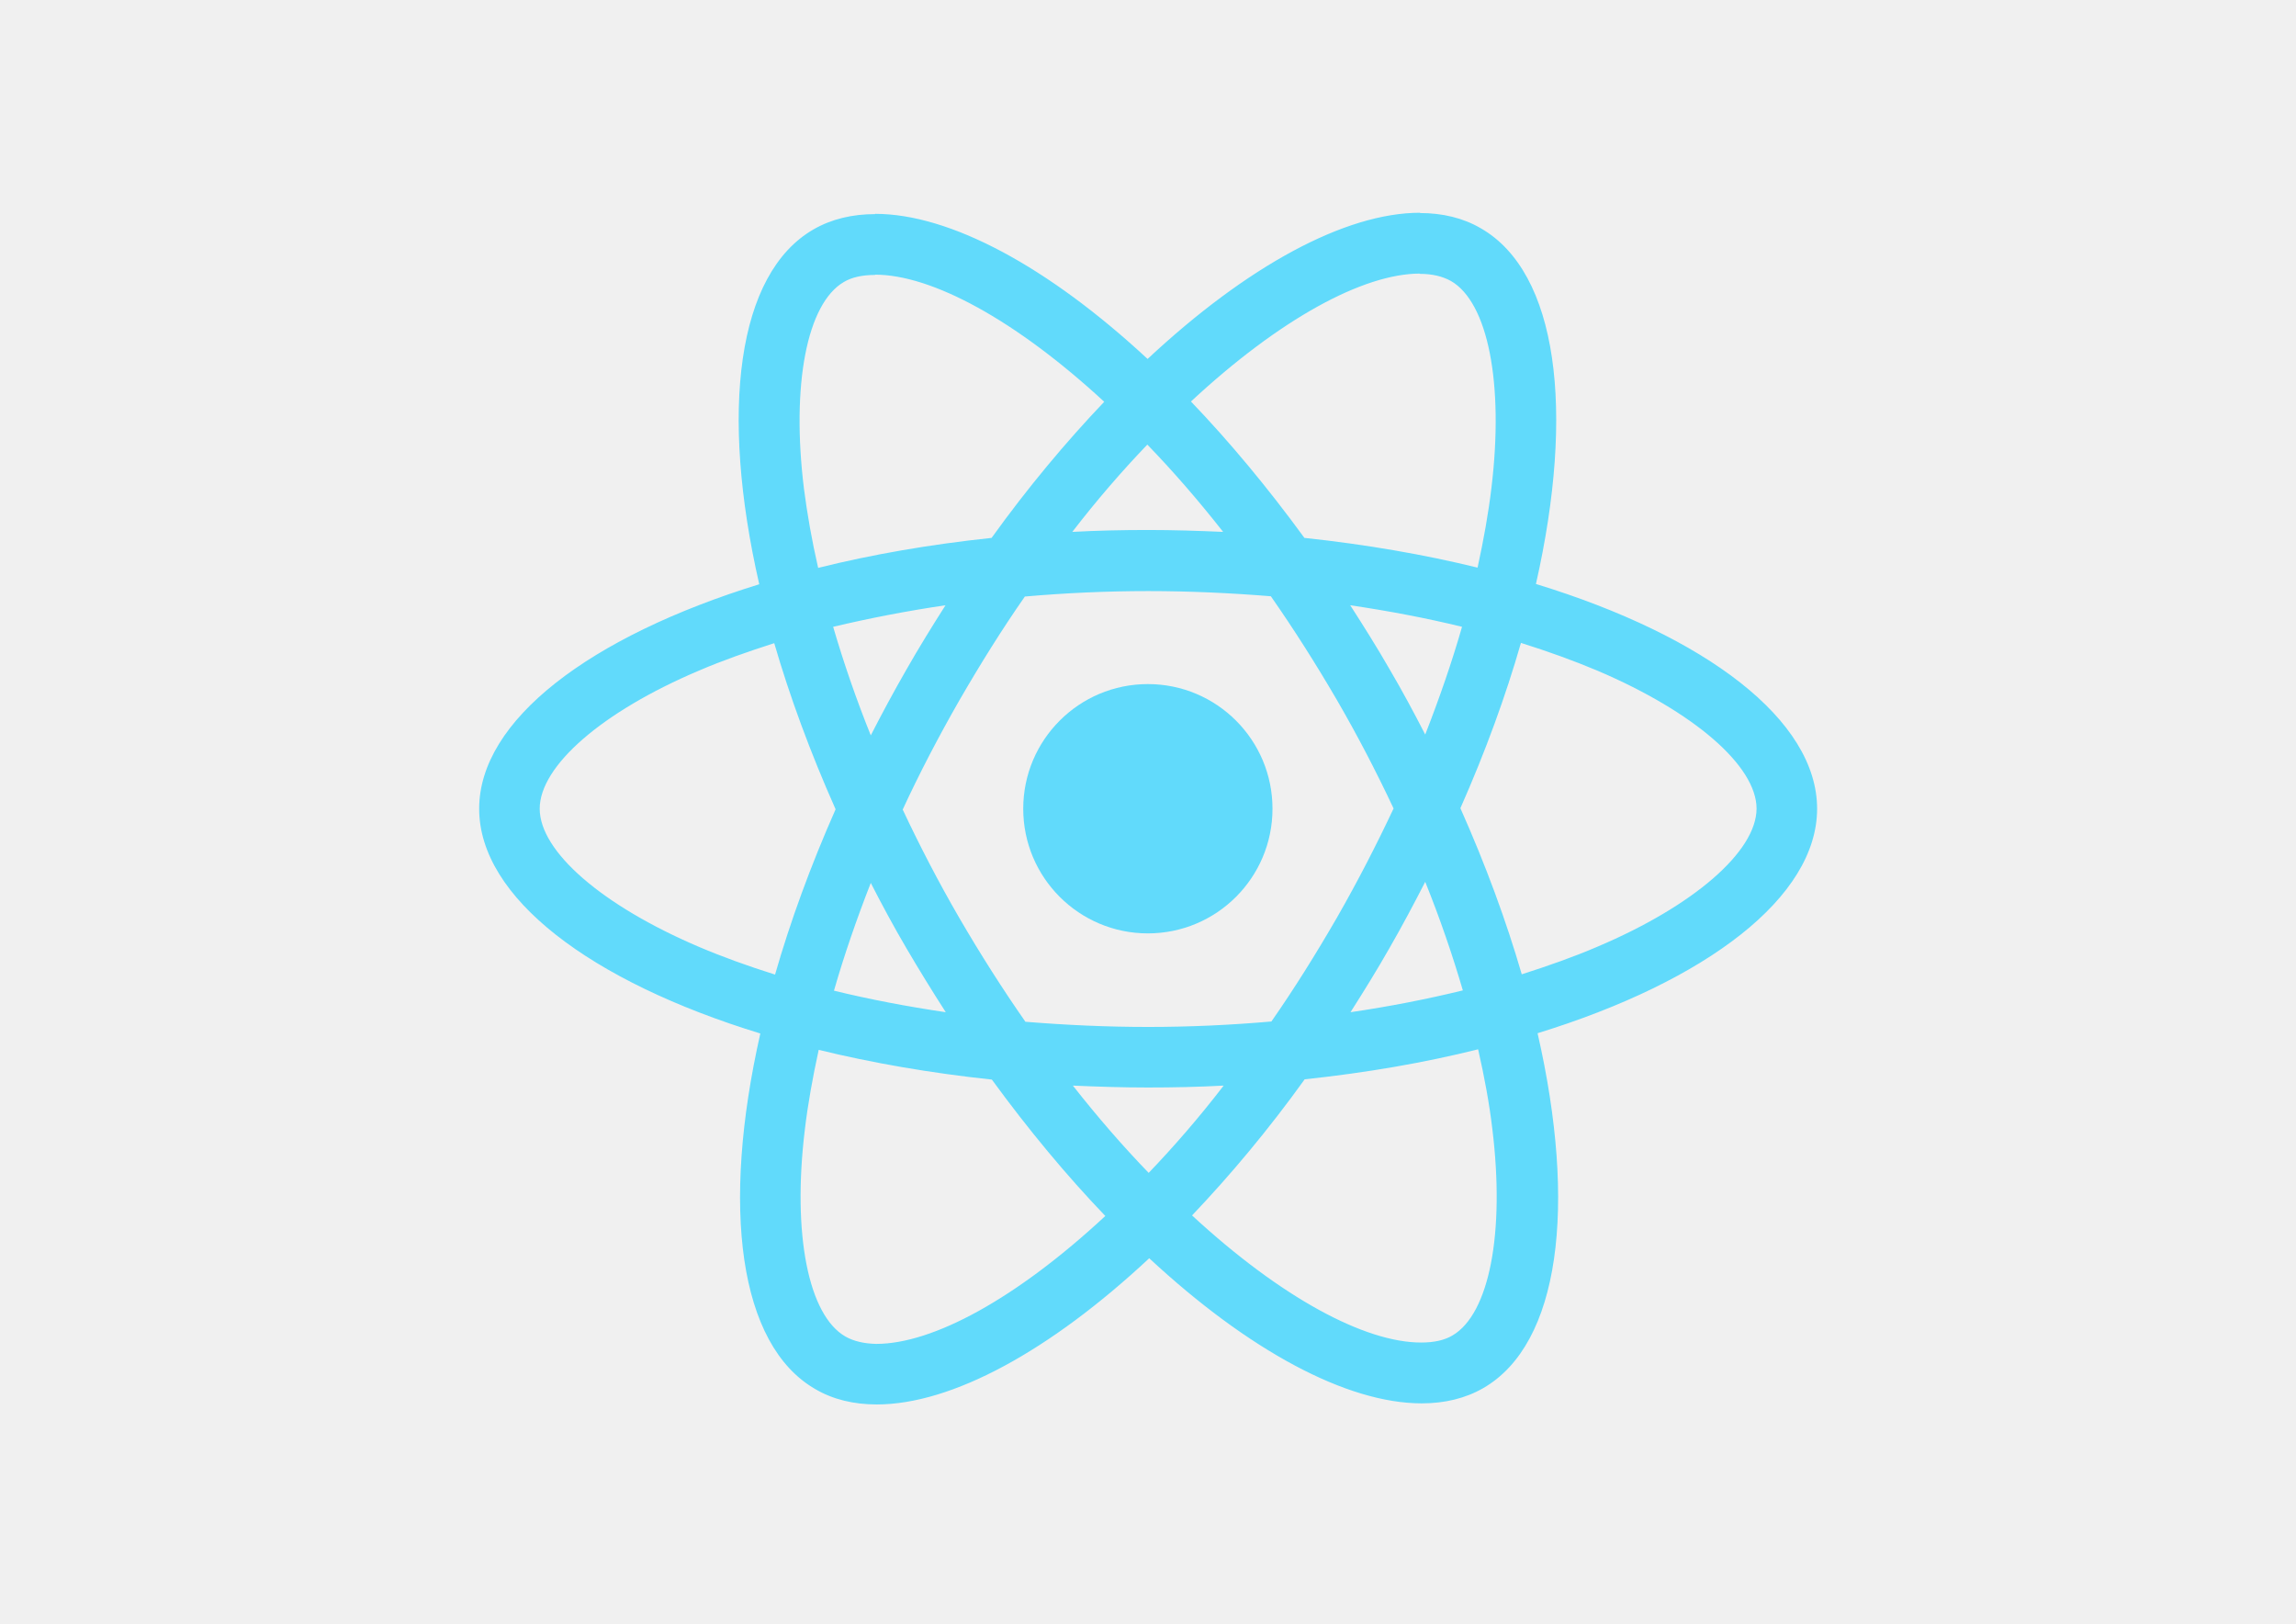
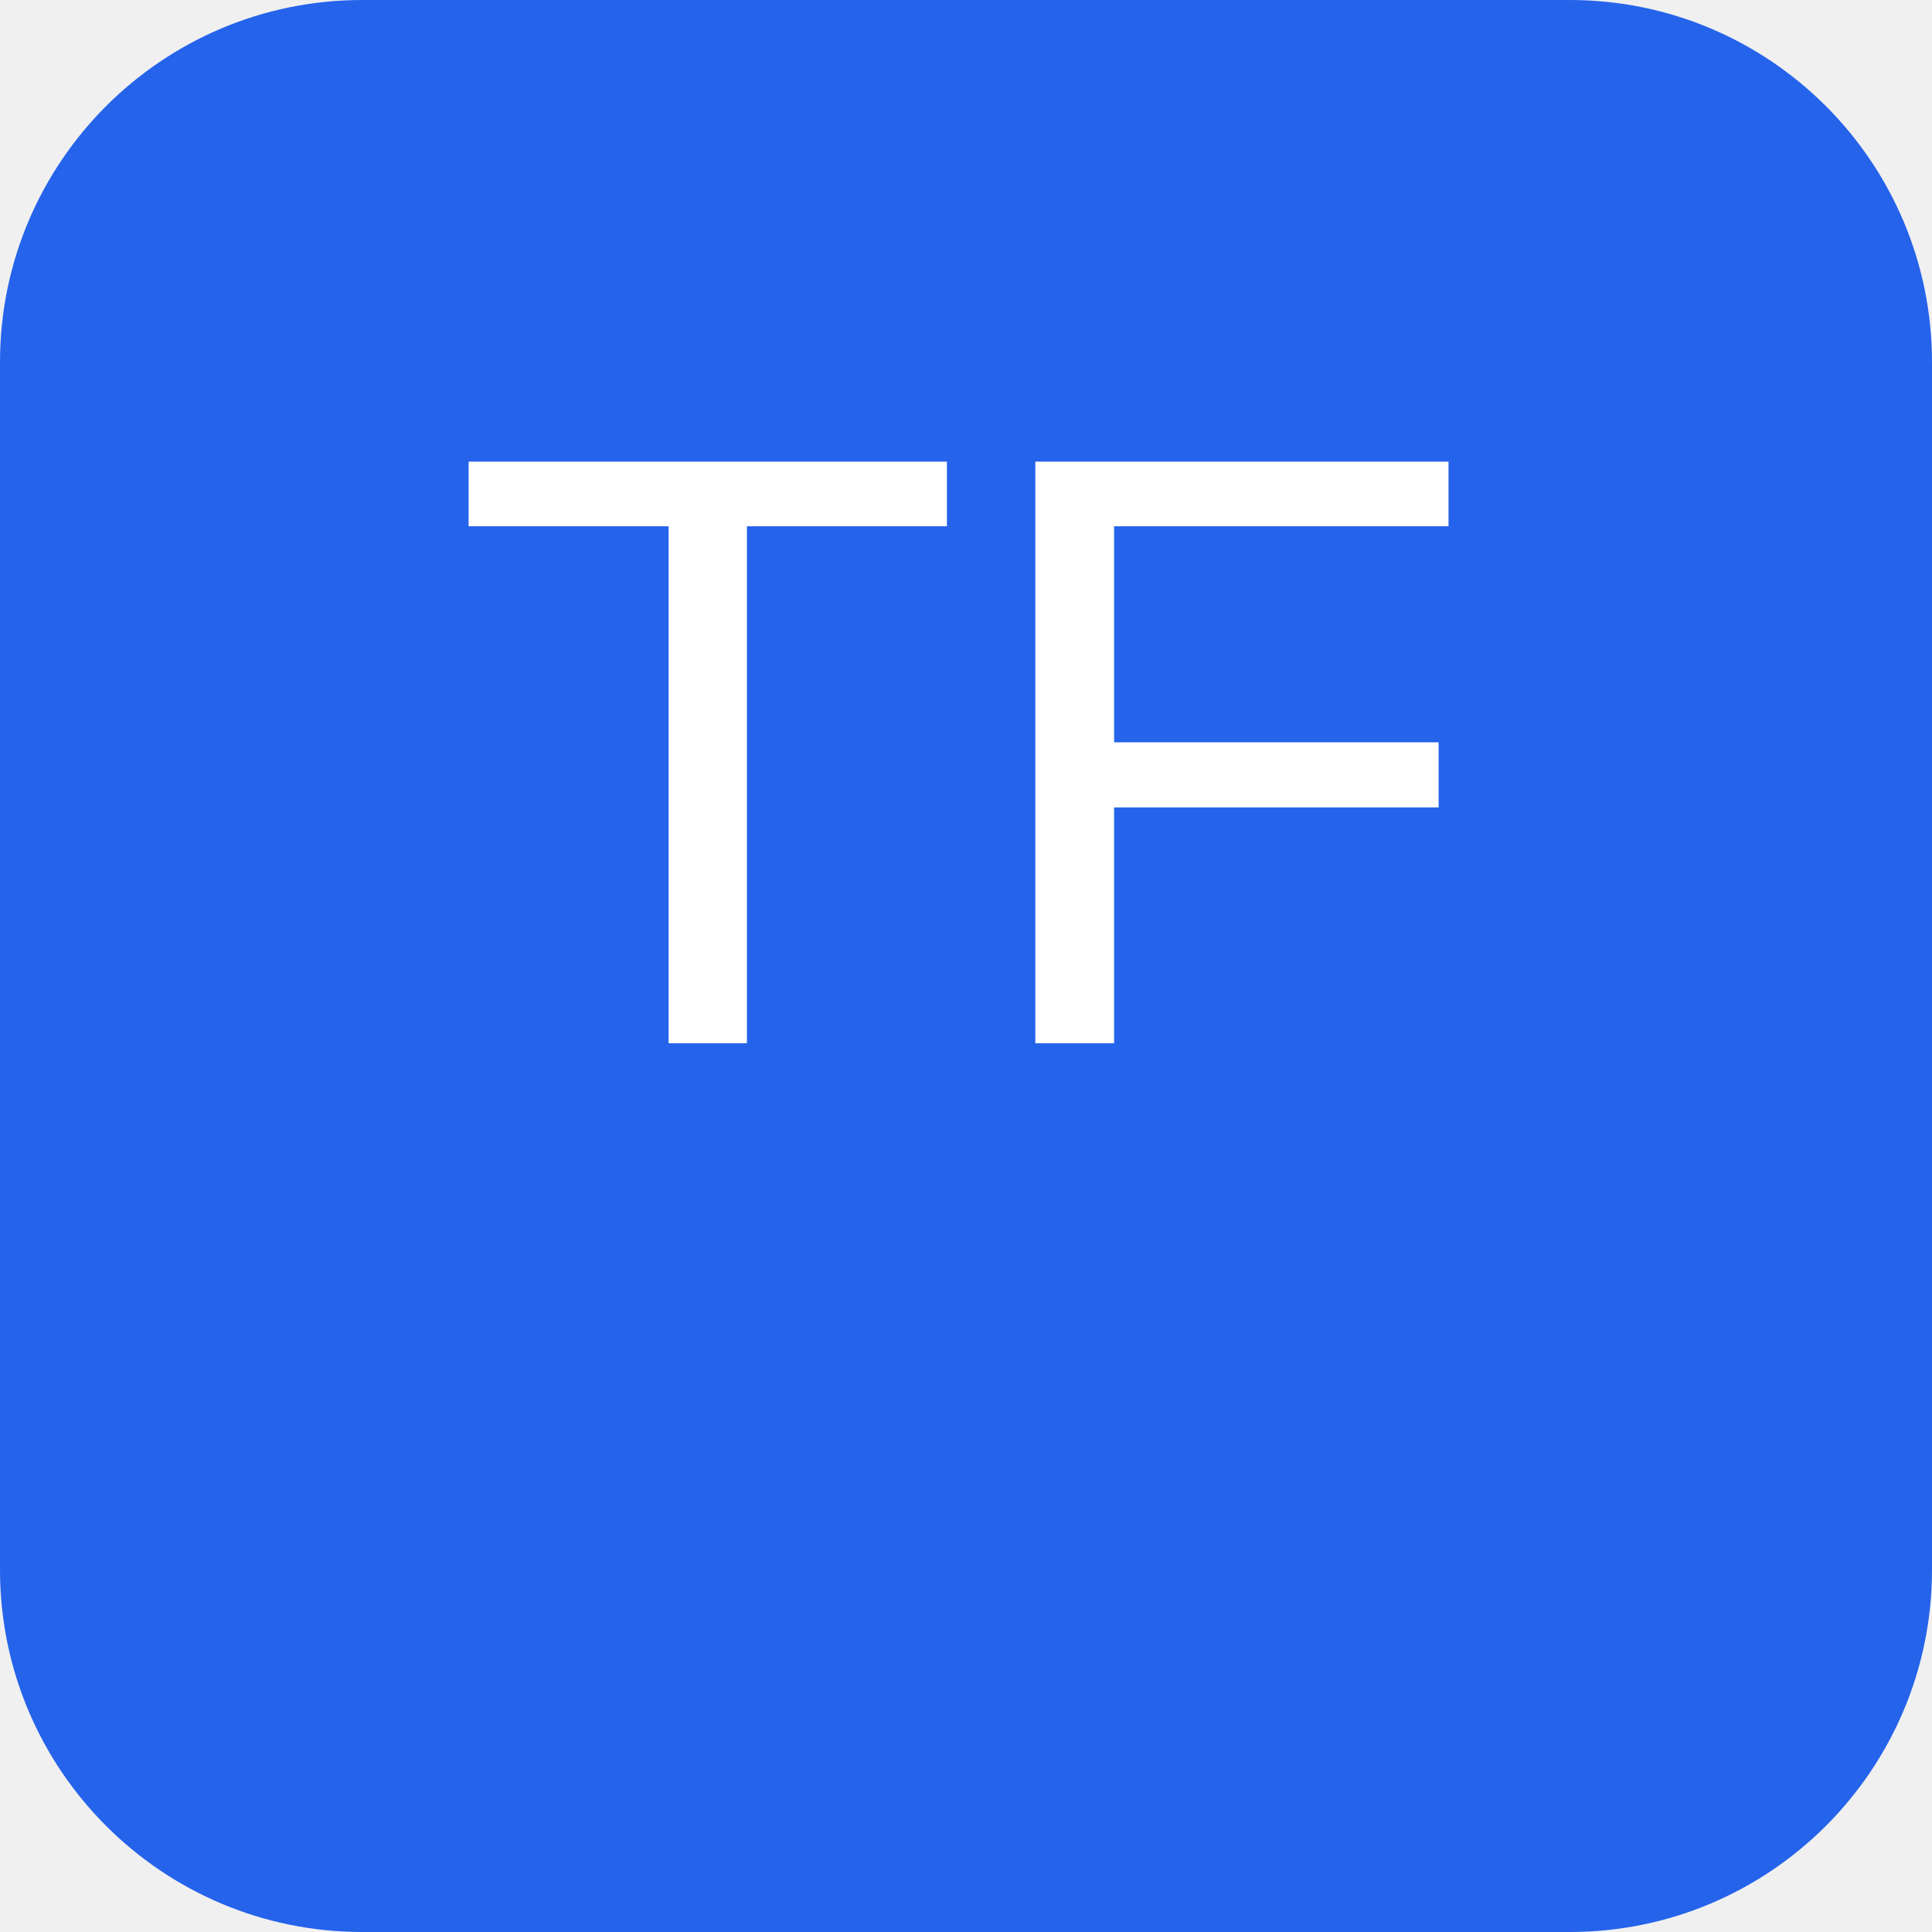
- <svg xmlns="http://www.w3.org/2000/svg" viewBox="0 0 841.9 595.3">
-   <g fill="#61DAFB">
-     <path d="M666.3 296.5c0-32.5-40.7-63.3-103.1-82.4 14.4-63.6 8-114.2-20.2-130.4-6.5-3.8-14.1-5.6-22.4-5.6v22.3c4.6 0 8.3.9 11.4 2.6 13.6 7.8 19.5 37.5 14.9 75.7-1.1 9.4-2.9 19.3-5.1 29.4-19.6-4.8-41-8.5-63.5-10.9-13.5-18.5-27.5-35.3-41.6-50 32.6-30.3 63.2-46.9 84-46.9V78c-27.5 0-63.5 19.6-99.9 53.6-36.4-33.8-72.4-53.2-99.9-53.2v22.3c20.7 0 51.4 16.5 84 46.6-14 14.7-28 31.4-41.3 49.9-22.6 2.4-44 6.1-63.6 11-2.3-10-4-19.7-5.2-29-4.7-38.2 1.1-67.9 14.6-75.8 3-1.8 6.9-2.6 11.5-2.6V78.5c-8.4 0-16 1.8-22.6 5.6-28.1 16.2-34.4 66.7-19.9 130.1-62.2 19.2-102.7 49.9-102.7 82.3 0 32.5 40.7 63.3 103.1 82.4-14.4 63.6-8 114.2 20.2 130.4 6.5 3.8 14.1 5.6 22.5 5.6 27.5 0 63.5-19.6 99.9-53.6 36.4 33.8 72.4 53.2 99.9 53.2 8.4 0 16-1.8 22.6-5.6 28.1-16.2 34.4-66.7 19.9-130.1 62-19.1 102.5-49.9 102.5-82.3zm-130.2-66.7c-3.7 12.9-8.3 26.2-13.5 39.5-4.1-8-8.4-16-13.1-24-4.6-8-9.5-15.8-14.4-23.4 14.2 2.1 27.9 4.7 41 7.9zm-45.8 106.5c-7.8 13.5-15.8 26.3-24.1 38.2-14.9 1.3-30 2-45.2 2-15.1 0-30.2-.7-45-1.9-8.3-11.9-16.4-24.6-24.2-38-7.6-13.1-14.5-26.4-20.8-39.8 6.2-13.4 13.2-26.8 20.7-39.9 7.8-13.5 15.8-26.3 24.1-38.2 14.9-1.3 30-2 45.2-2 15.1 0 30.2.7 45 1.9 8.3 11.9 16.4 24.6 24.2 38 7.6 13.1 14.5 26.4 20.8 39.8-6.3 13.4-13.2 26.8-20.7 39.9zm32.3-13c5.4 13.4 10 26.8 13.8 39.8-13.1 3.2-26.9 5.9-41.2 8 4.9-7.7 9.8-15.6 14.4-23.7 4.6-8 8.9-16.1 13-24.1zM421.2 430c-9.3-9.6-18.6-20.3-27.8-32 9 .4 18.2.7 27.5.7 9.4 0 18.7-.2 27.8-.7-9 11.7-18.3 22.4-27.5 32zm-74.4-58.9c-14.2-2.1-27.9-4.7-41-7.9 3.7-12.9 8.3-26.2 13.5-39.5 4.1 8 8.4 16 13.1 24 4.7 8 9.5 15.8 14.4 23.4zM420.7 163c9.3 9.6 18.6 20.3 27.8 32-9-.4-18.2-.7-27.5-.7-9.4 0-18.7.2-27.8.7 9-11.7 18.3-22.4 27.5-32zm-74 58.9c-4.9 7.7-9.8 15.6-14.4 23.7-4.6 8-8.9 16-13 24-5.4-13.4-10-26.8-13.8-39.8 13.1-3.1 26.9-5.8 41.2-7.9zm-90.5 125.2c-35.4-15.1-58.3-34.9-58.3-50.6 0-15.7 22.9-35.6 58.3-50.6 8.6-3.7 18-7 27.7-10.1 5.7 19.6 13.2 40 22.5 60.9-9.2 20.8-16.6 41.1-22.2 60.6-9.9-3.1-19.3-6.5-28-10.2zM310 490c-13.6-7.8-19.5-37.5-14.9-75.7 1.1-9.4 2.9-19.3 5.1-29.4 19.6 4.8 41 8.5 63.5 10.9 13.5 18.5 27.5 35.3 41.6 50-32.6 30.3-63.2 46.9-84 46.9-4.5-.1-8.3-1-11.3-2.7zm237.2-76.2c4.7 38.2-1.1 67.9-14.6 75.8-3 1.8-6.9 2.6-11.5 2.6-20.7 0-51.4-16.5-84-46.6 14-14.7 28-31.4 41.3-49.9 22.6-2.4 44-6.1 63.6-11 2.3 10.1 4.1 19.8 5.2 29.1zm38.5-66.7c-8.6 3.7-18 7-27.7 10.1-5.7-19.6-13.2-40-22.5-60.9 9.2-20.8 16.6-41.1 22.2-60.6 9.9 3.1 19.3 6.5 28.1 10.2 35.4 15.1 58.3 34.9 58.3 50.6-.1 15.7-23 35.6-58.4 50.6zM320.8 78.4z" />
-     <circle cx="420.9" cy="296.5" r="45.7" />
-     <path d="M520.5 78.1z" />
-   </g>
+ <svg xmlns="http://www.w3.org/2000/svg" width="64" height="64" viewBox="0 0 64 64">
+   <rect width="64" height="64" rx="12" fill="#2563eb" />
+   <text x="50%" y="54%" font-size="28" font-family="Arial, Helvetica, sans-serif" fill="#fff" text-anchor="middle">TF</text>
</svg>
